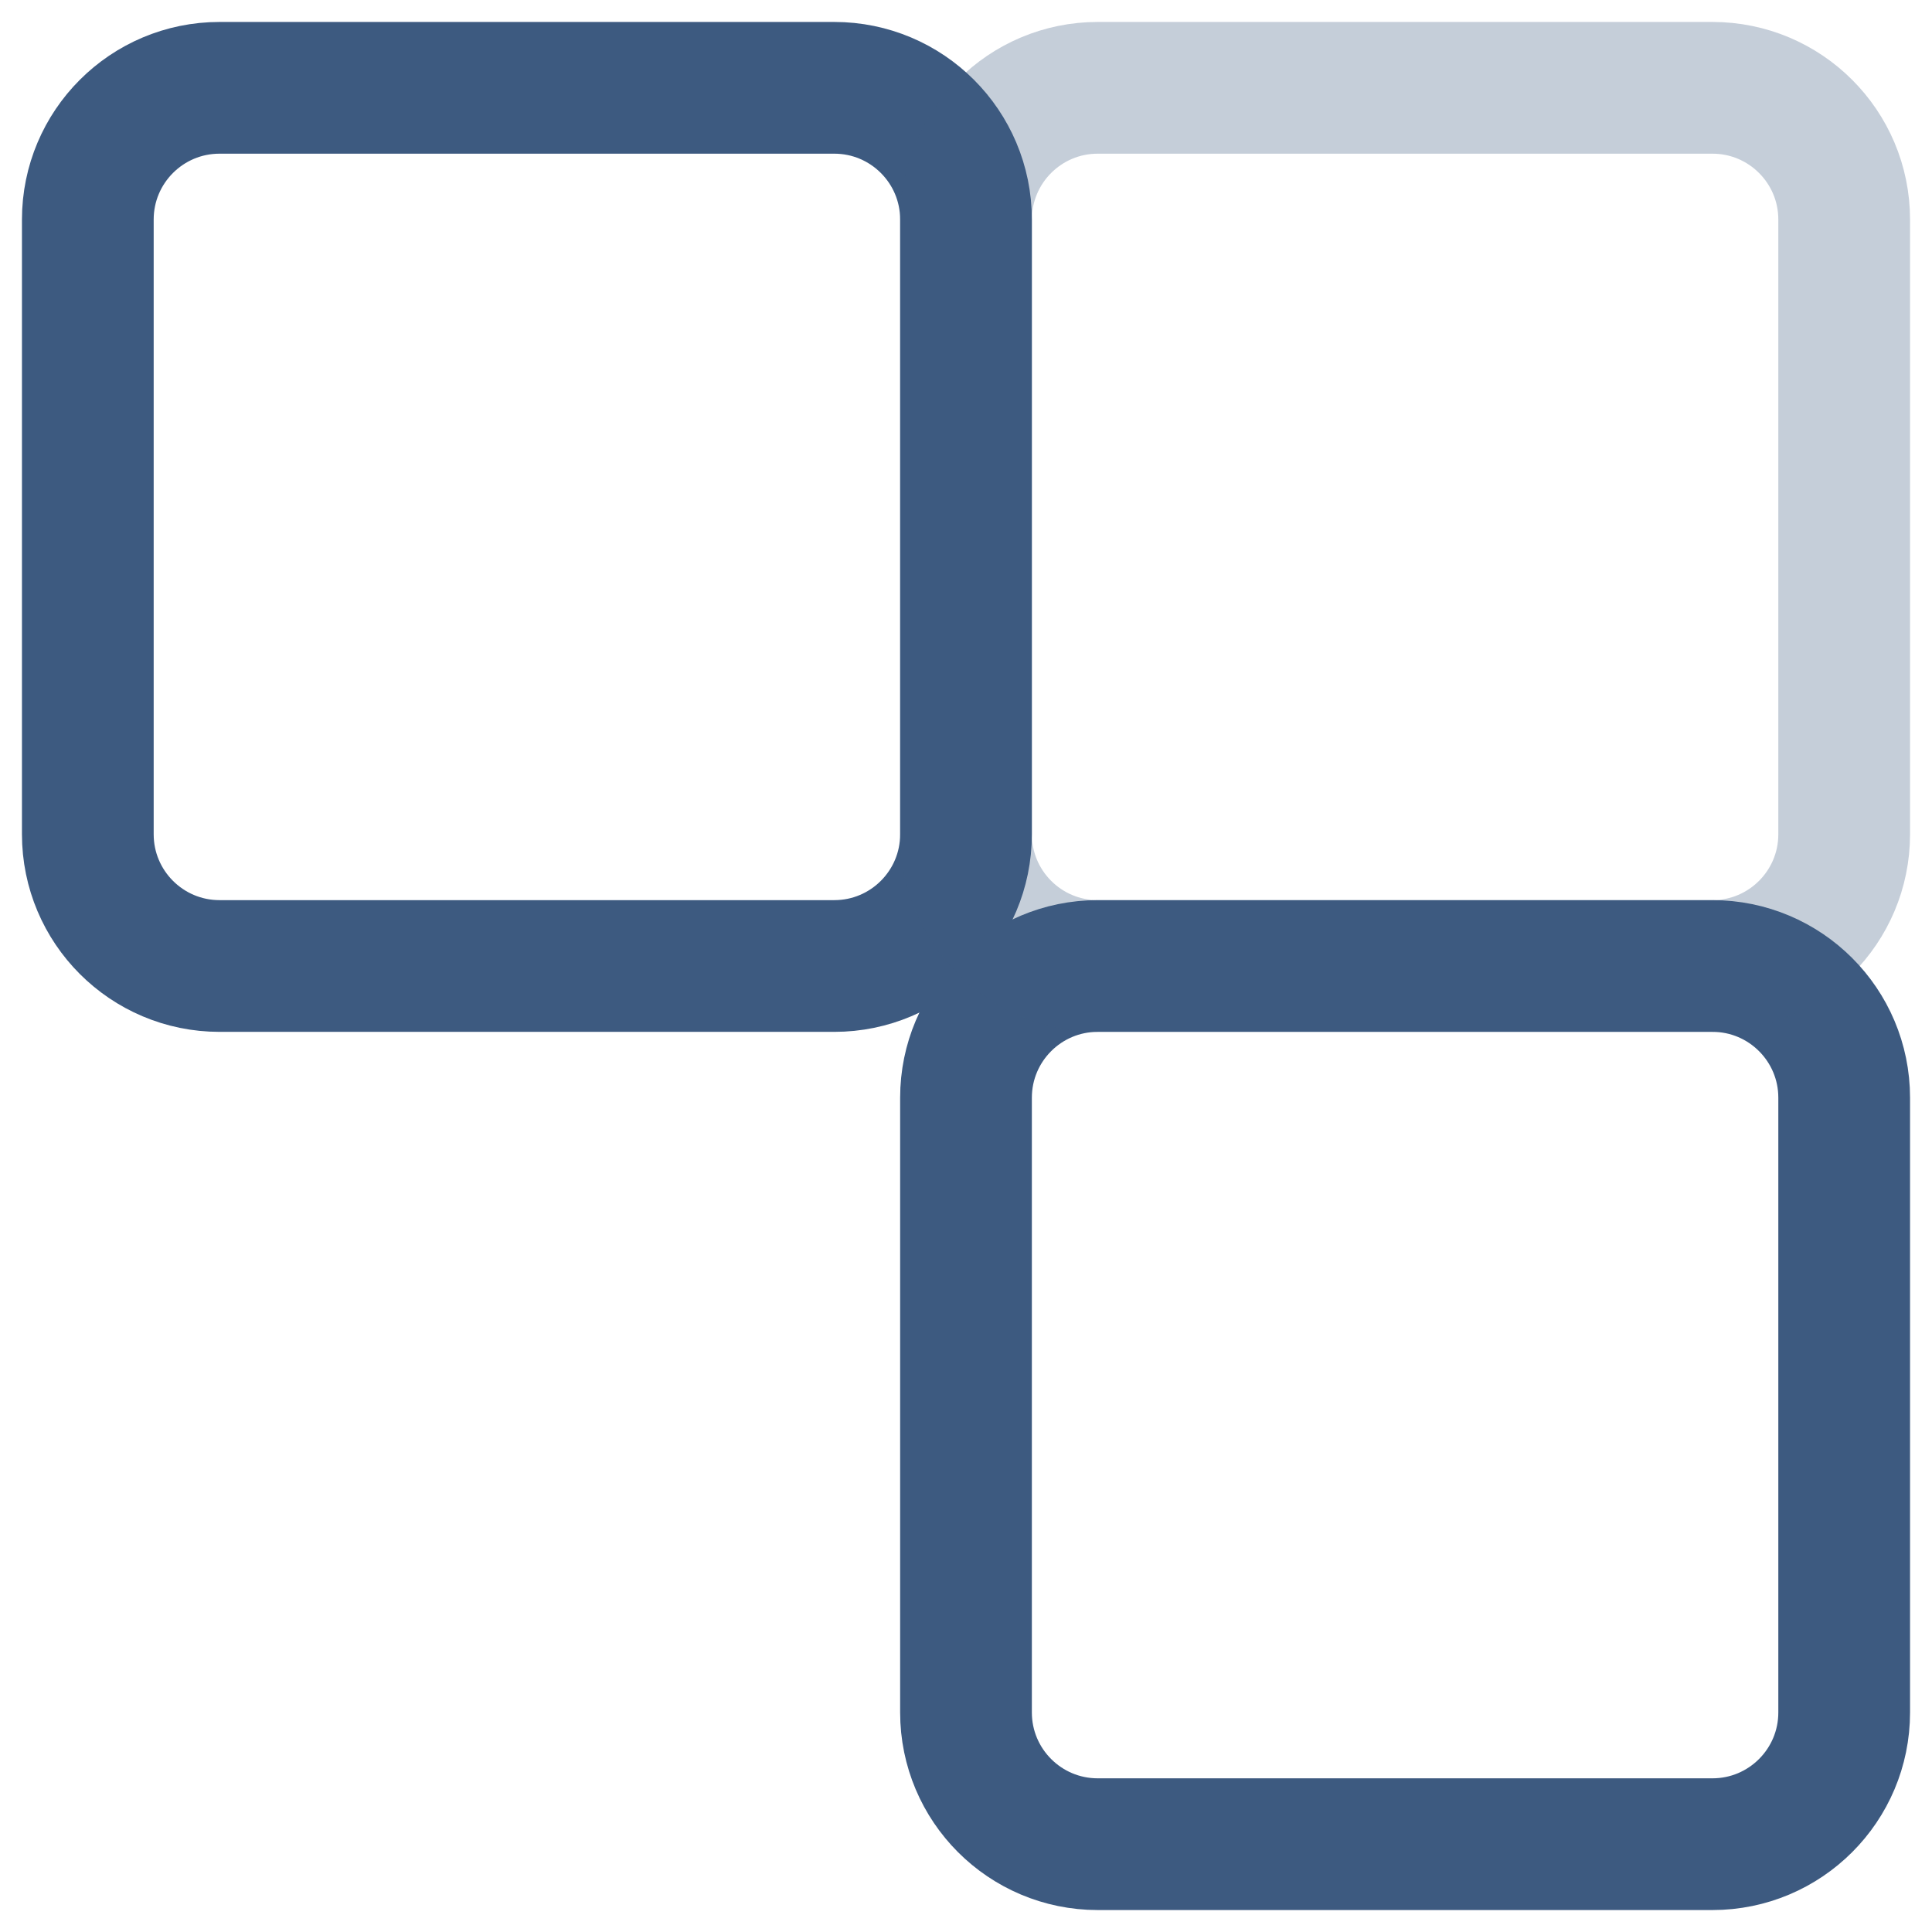
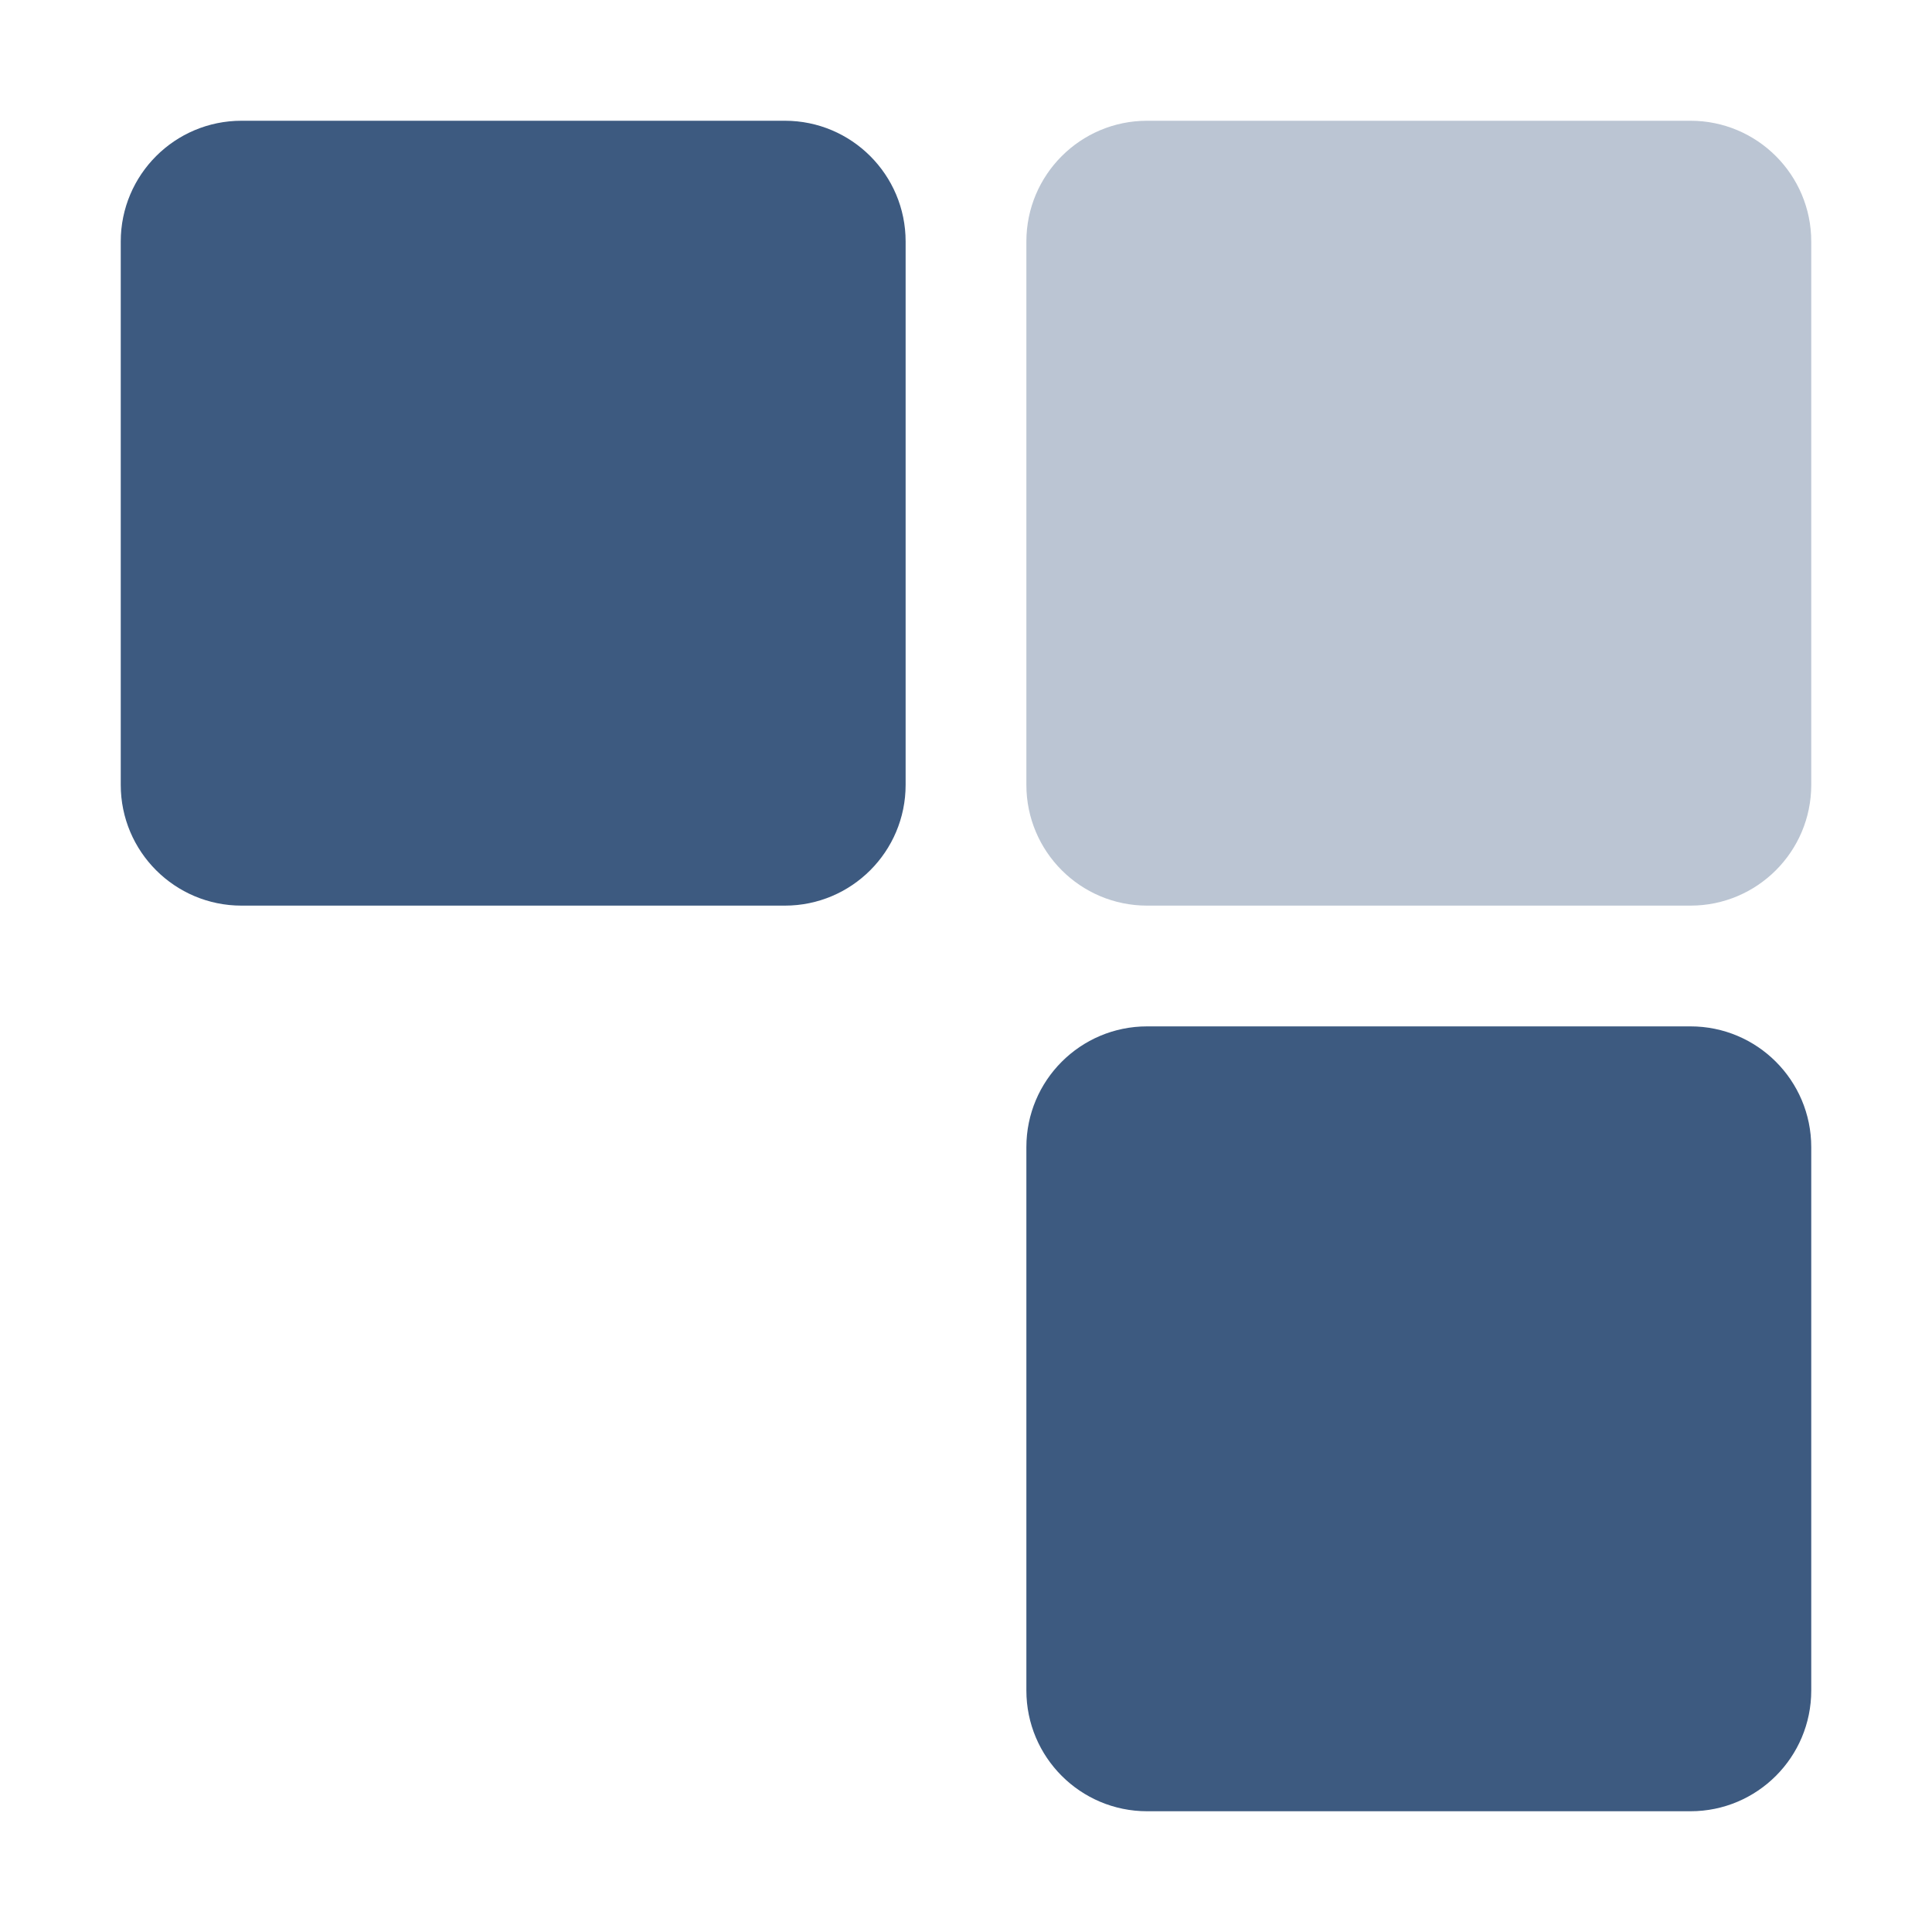
- <svg xmlns="http://www.w3.org/2000/svg" width="22" height="22" viewBox="0 0 22 22" fill="none">
-   <rect x="1" y="1" width="10" height="10" rx="1.5" stroke="#3D5A80" stroke-width="1.5" />
-   <rect x="11" y="11" width="10" height="10" rx="1.5" stroke="#3D5A80" stroke-width="1.5" />
-   <rect x="11" y="1" width="10" height="10" rx="1.5" stroke="#3D5A80" stroke-width="1.5" opacity="0.3" />
+ <svg xmlns="http://www.w3.org/2000/svg" width="32" height="32" viewBox="0 0 32 32" fill="none">
+   <rect x="2" y="2" width="13" height="13" rx="2" fill="#3D5A80" />
+   <rect x="17" y="17" width="13" height="13" rx="2" fill="#3D5A80" />
+   <rect x="17" y="2" width="13" height="13" rx="2" fill="#3D5A80" opacity="0.35" />
</svg>
